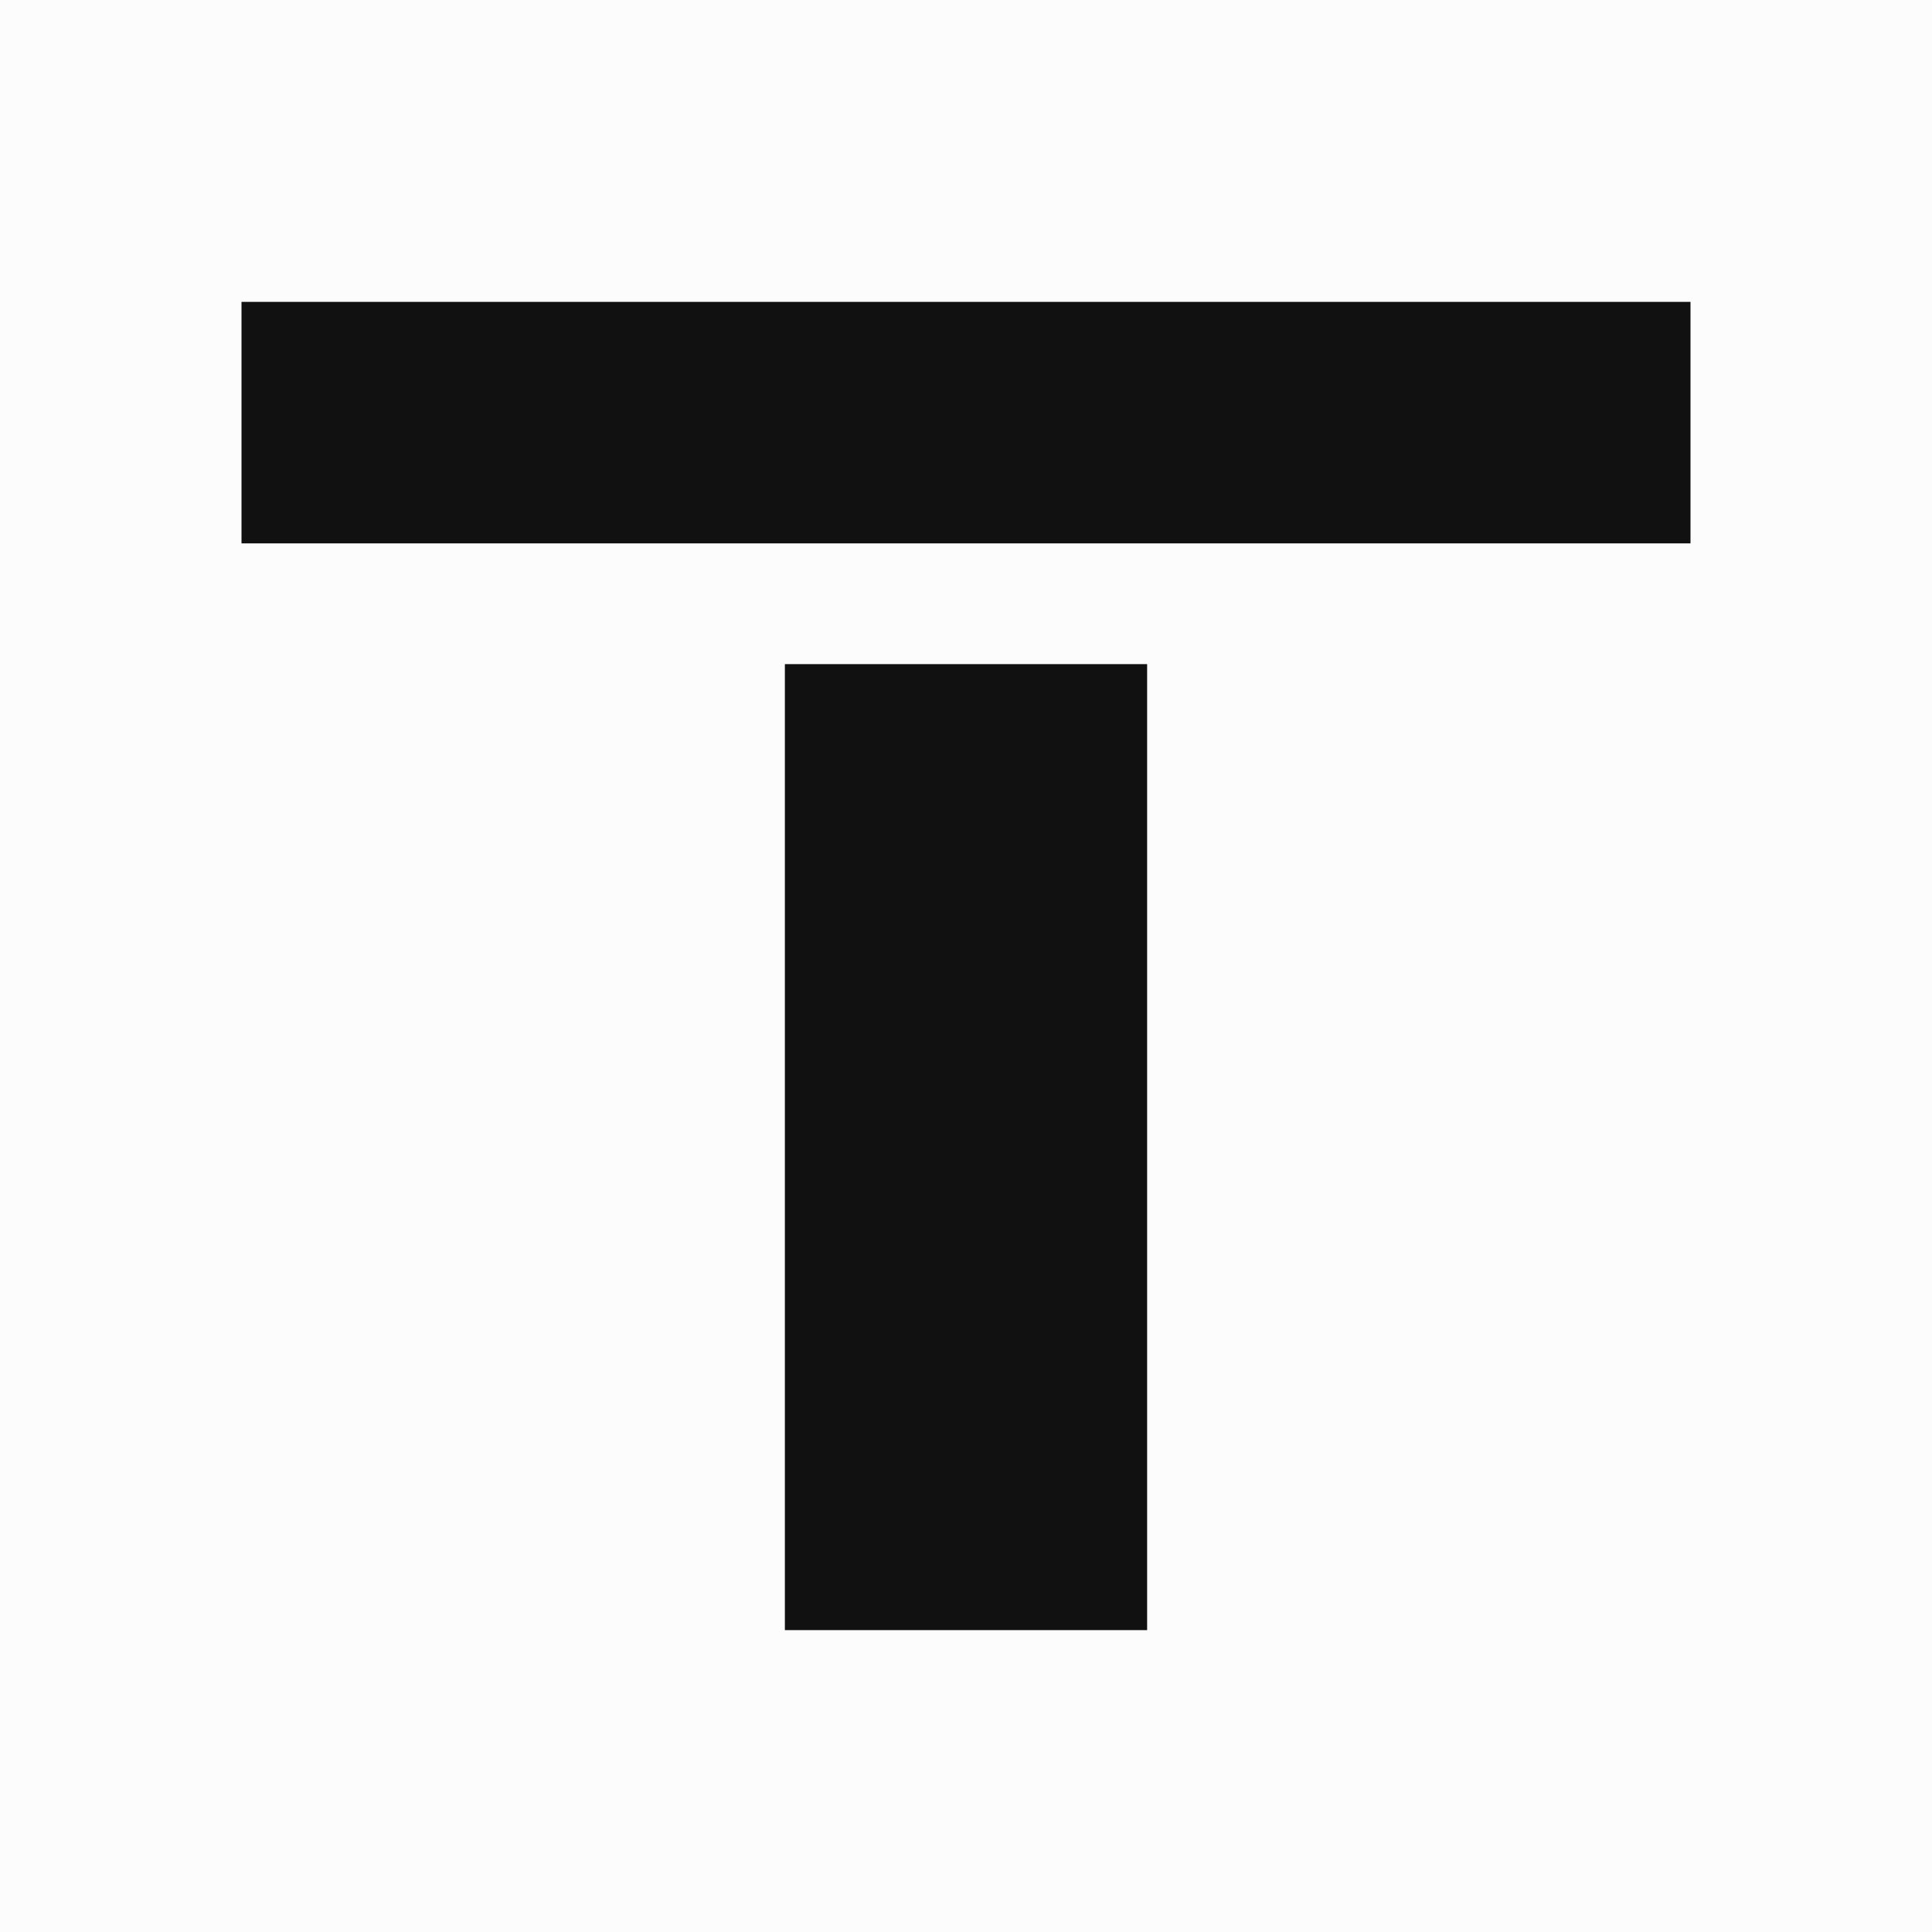
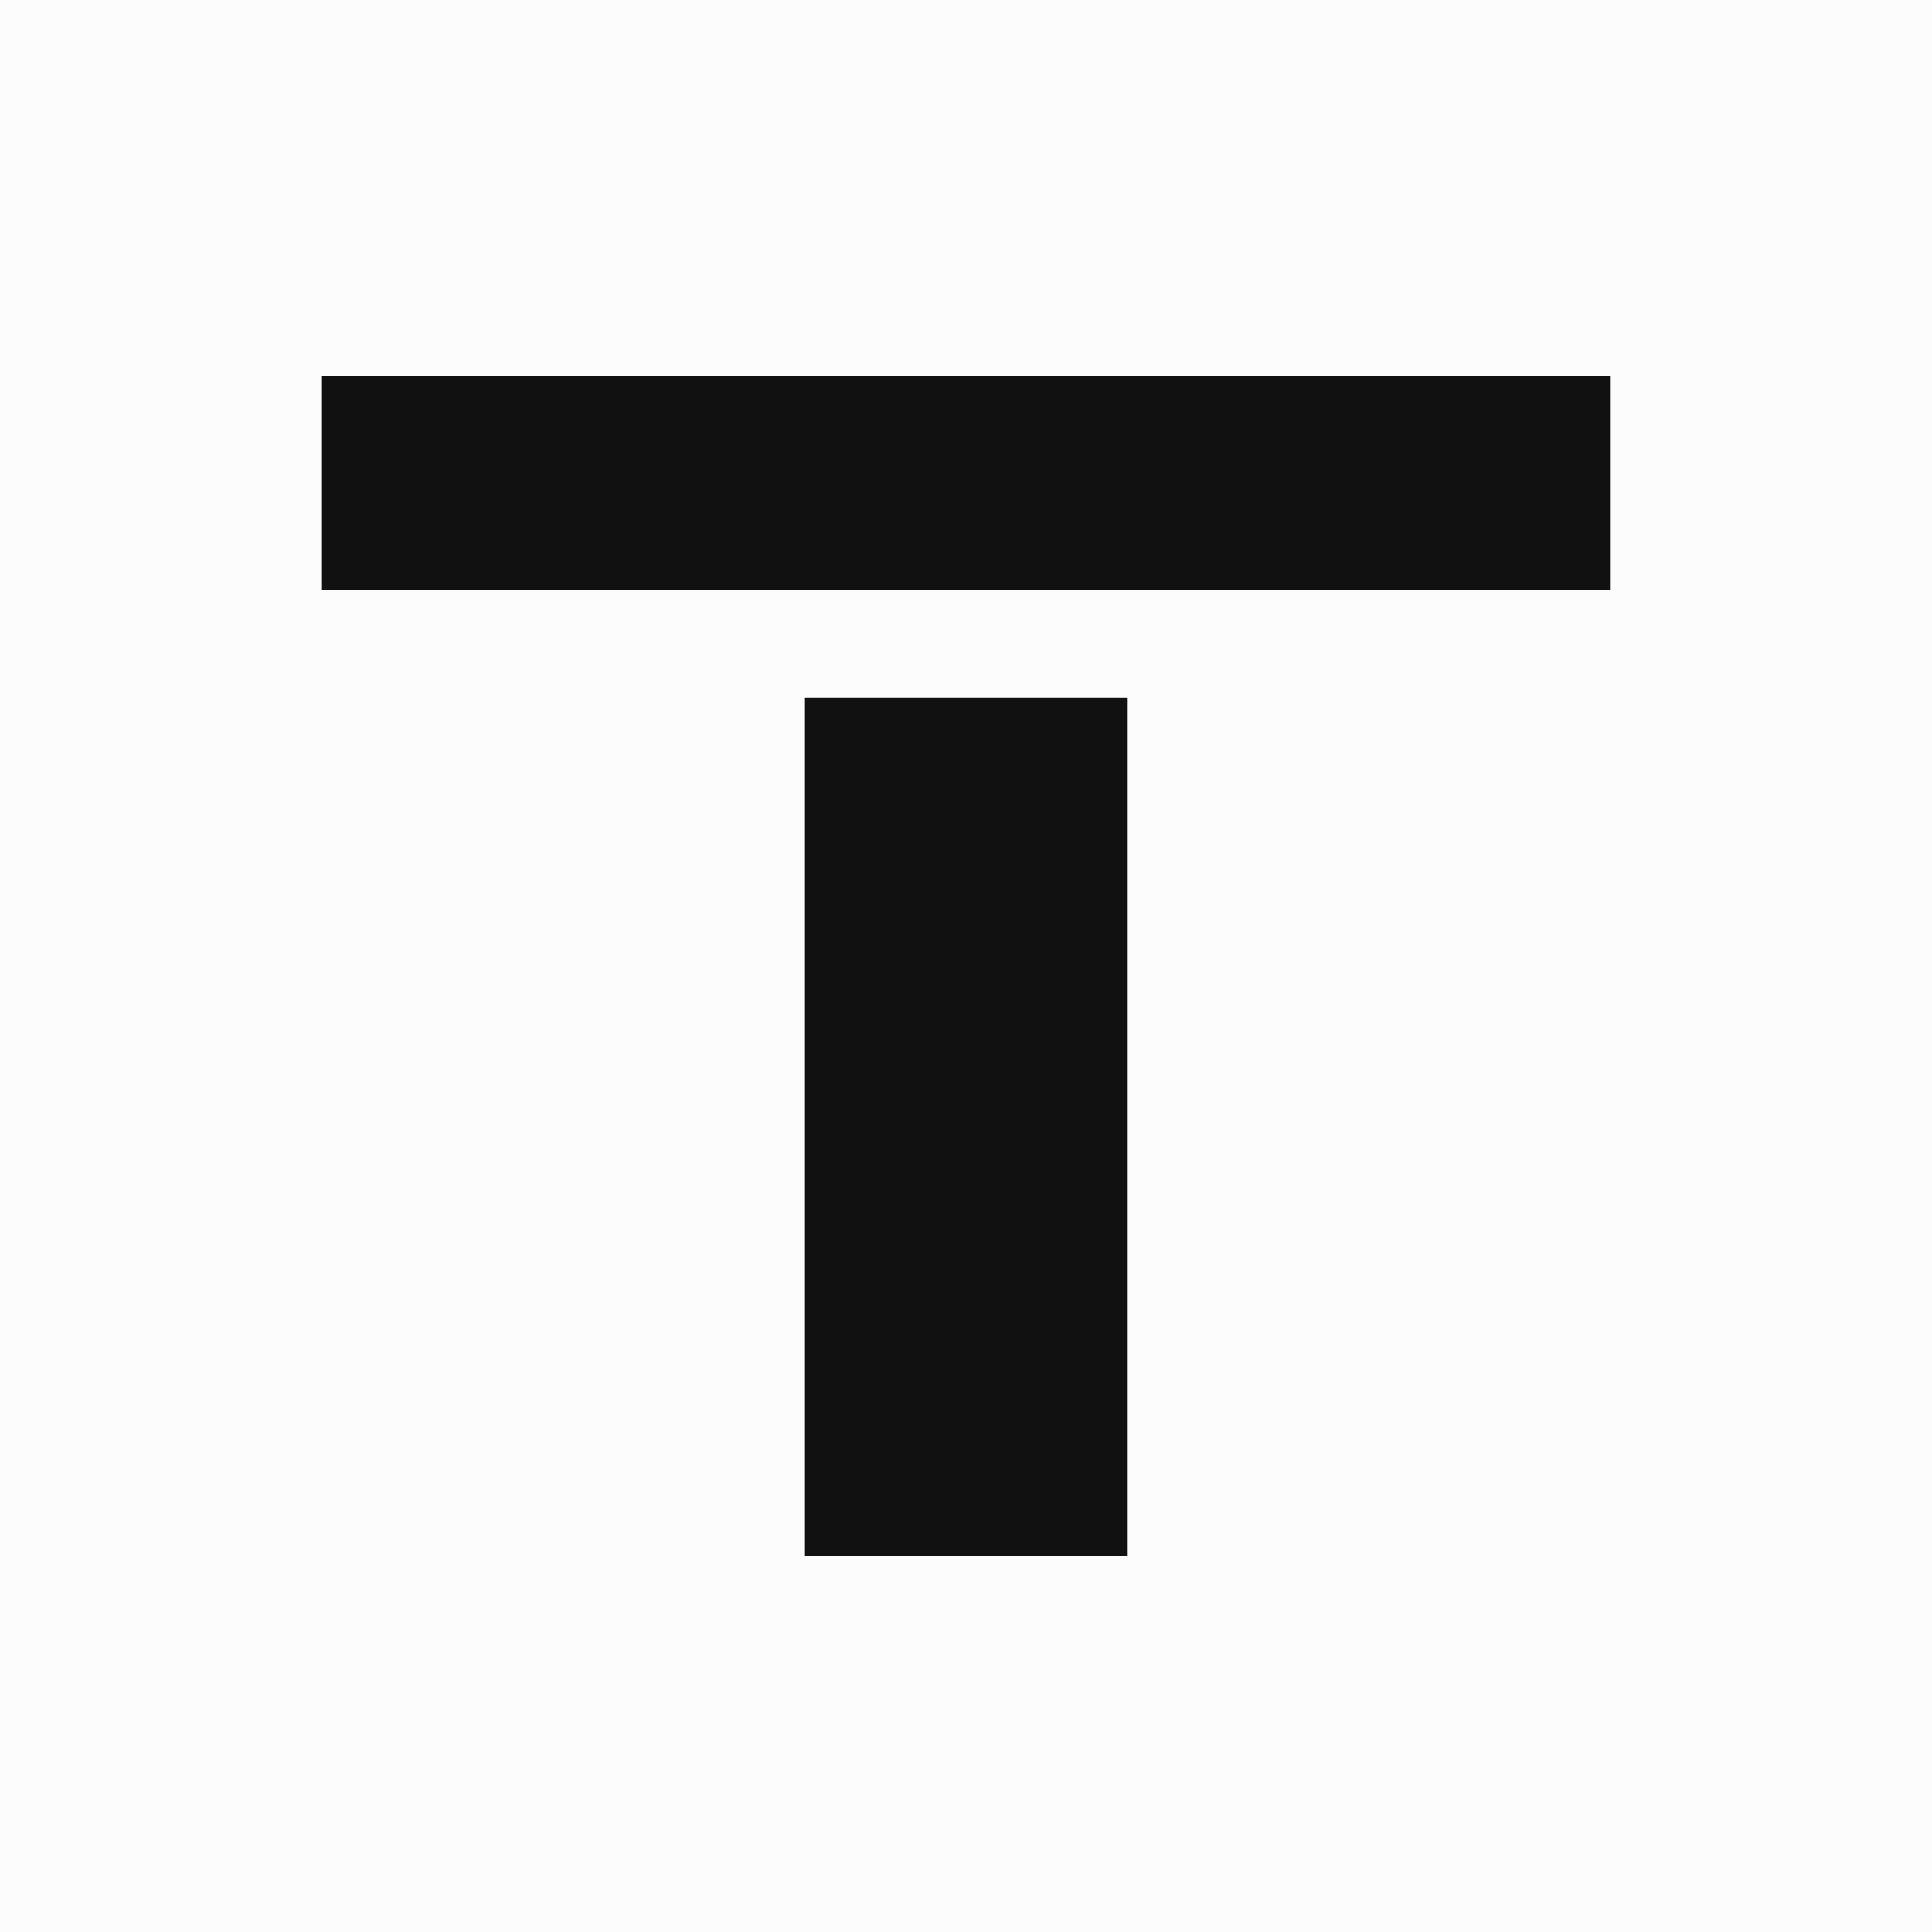
<svg xmlns="http://www.w3.org/2000/svg" width="512" height="512" viewBox="0 0 512 512">
  <rect width="512" height="512" fill="#fcfcfc" rx="0" />
-   <path fill="#111" d="M64 80h384v64H64zm144 96h96v256h-96z" />
+   <path fill="#111" d="M85.33 99.56h341.33v56.89H85.33zm128 85.33h85.33v227.56h-85.33z" />
</svg>
